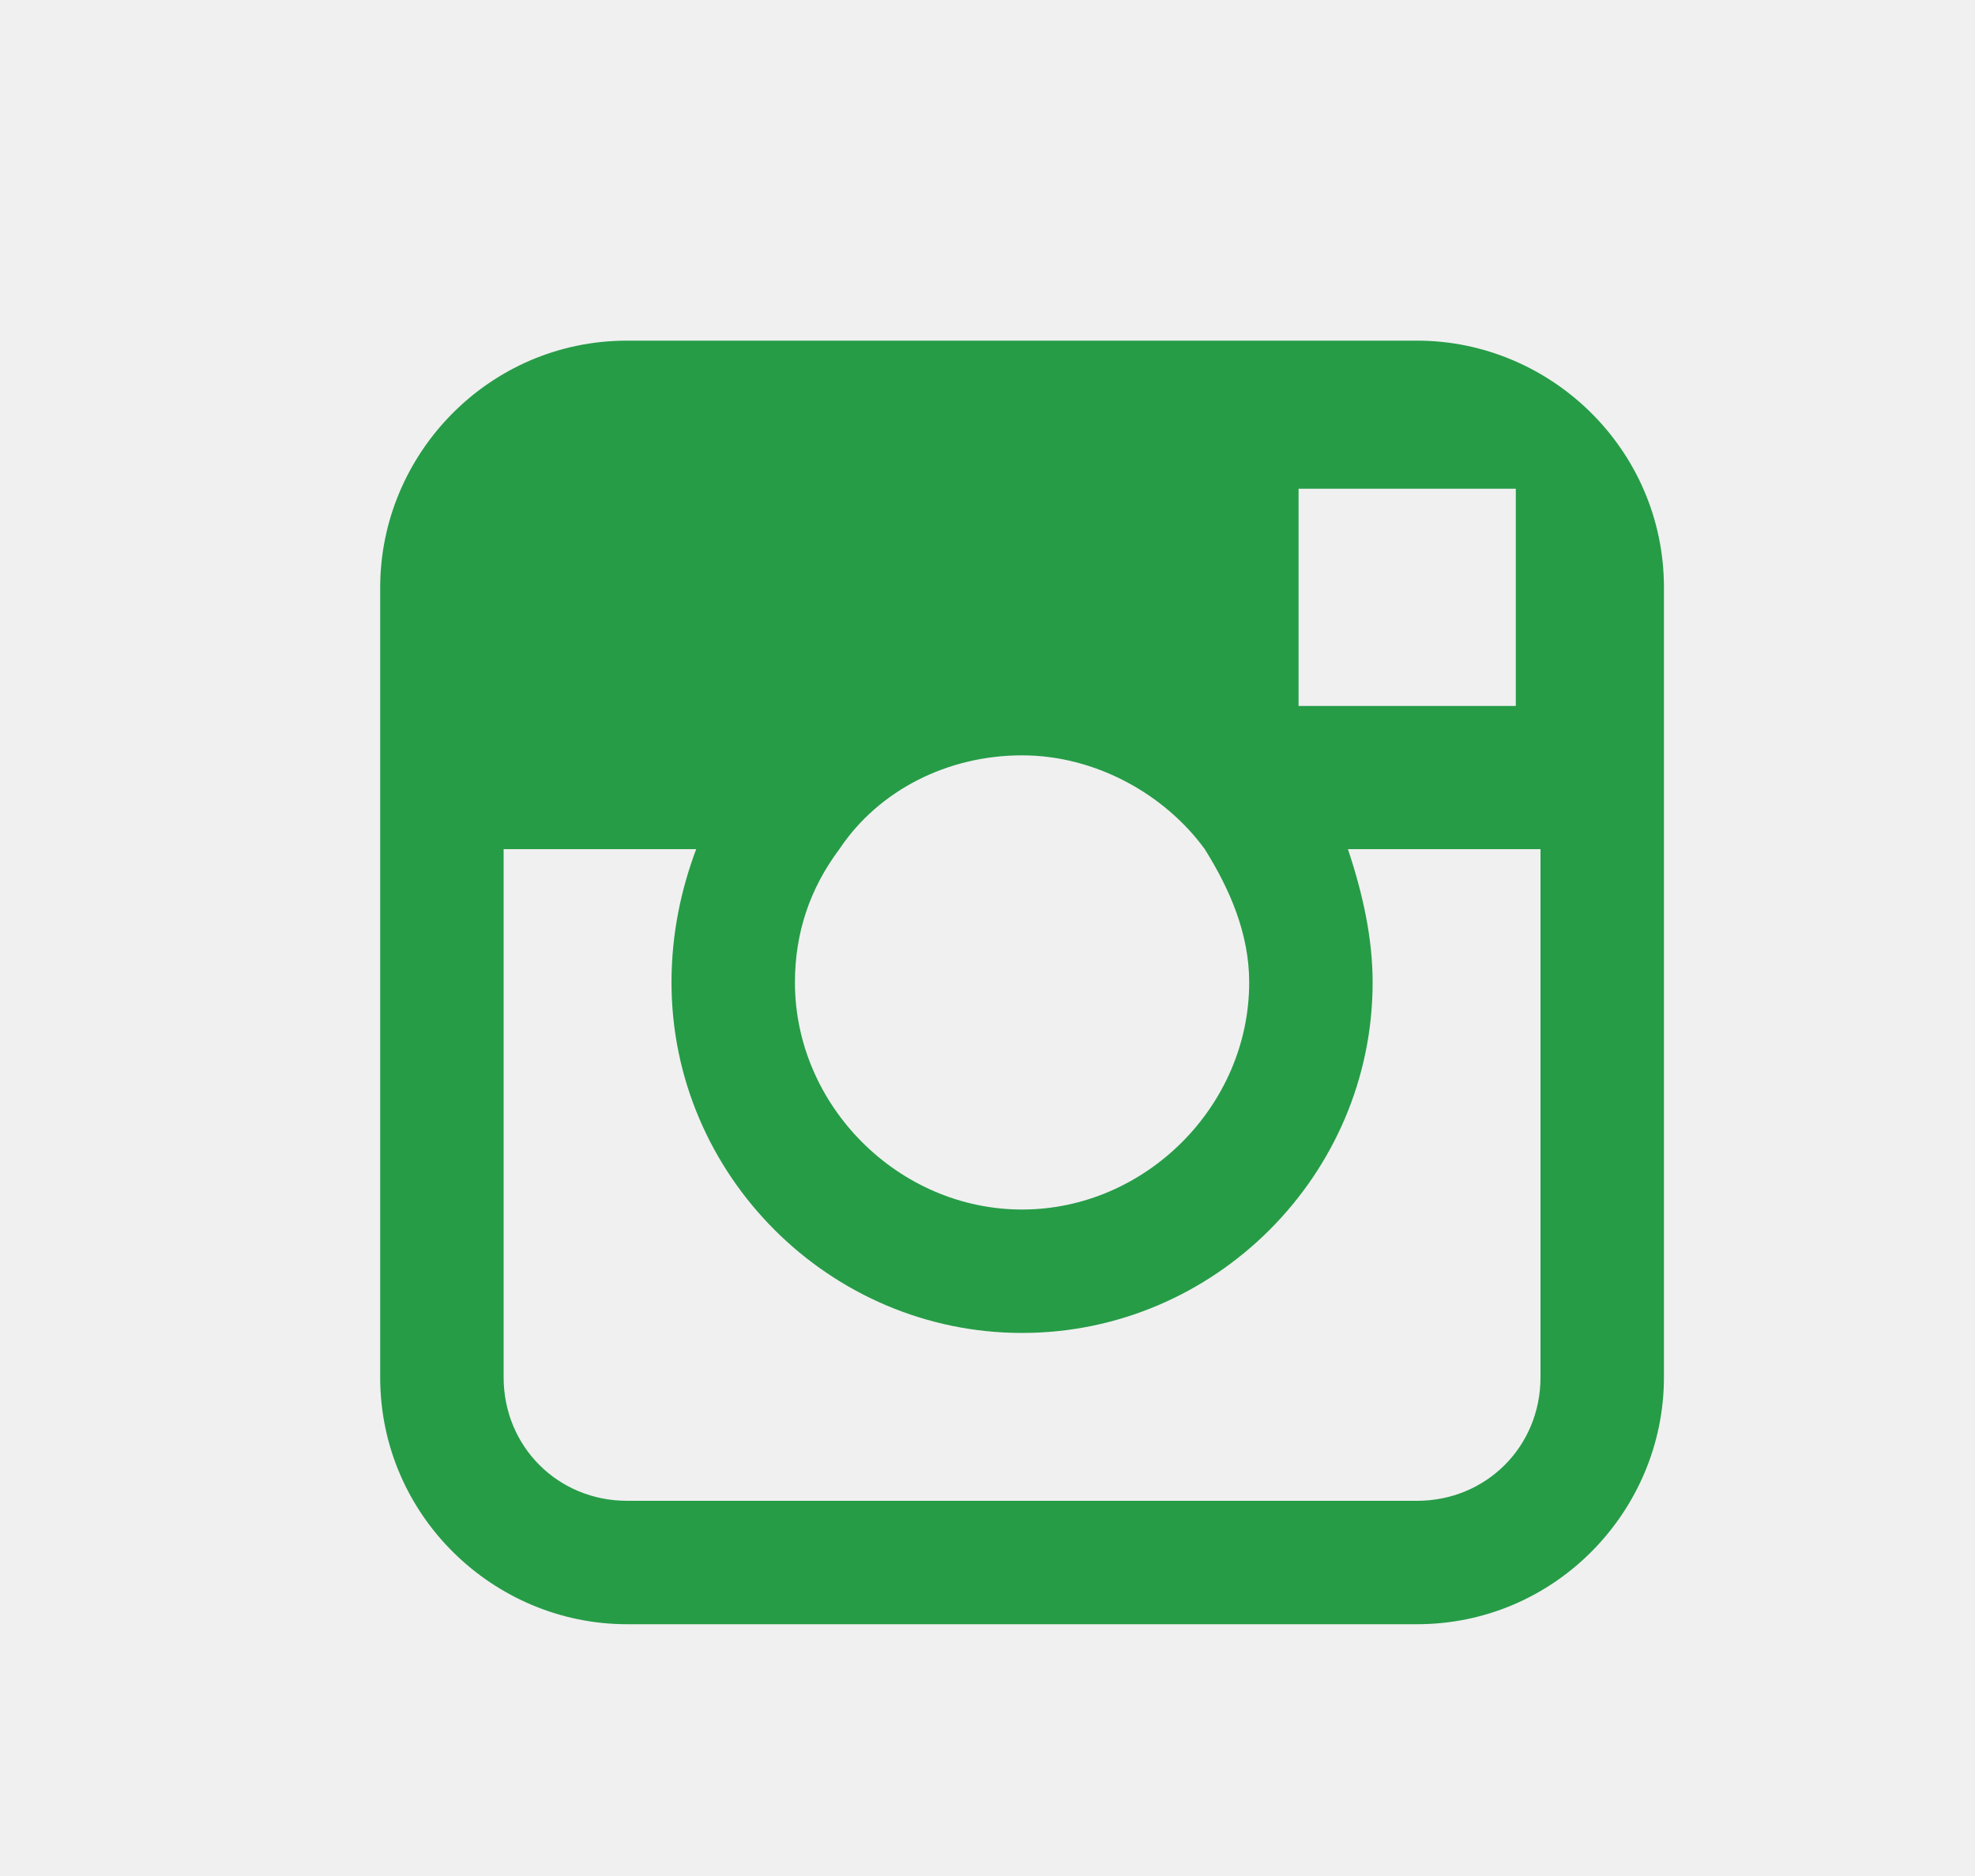
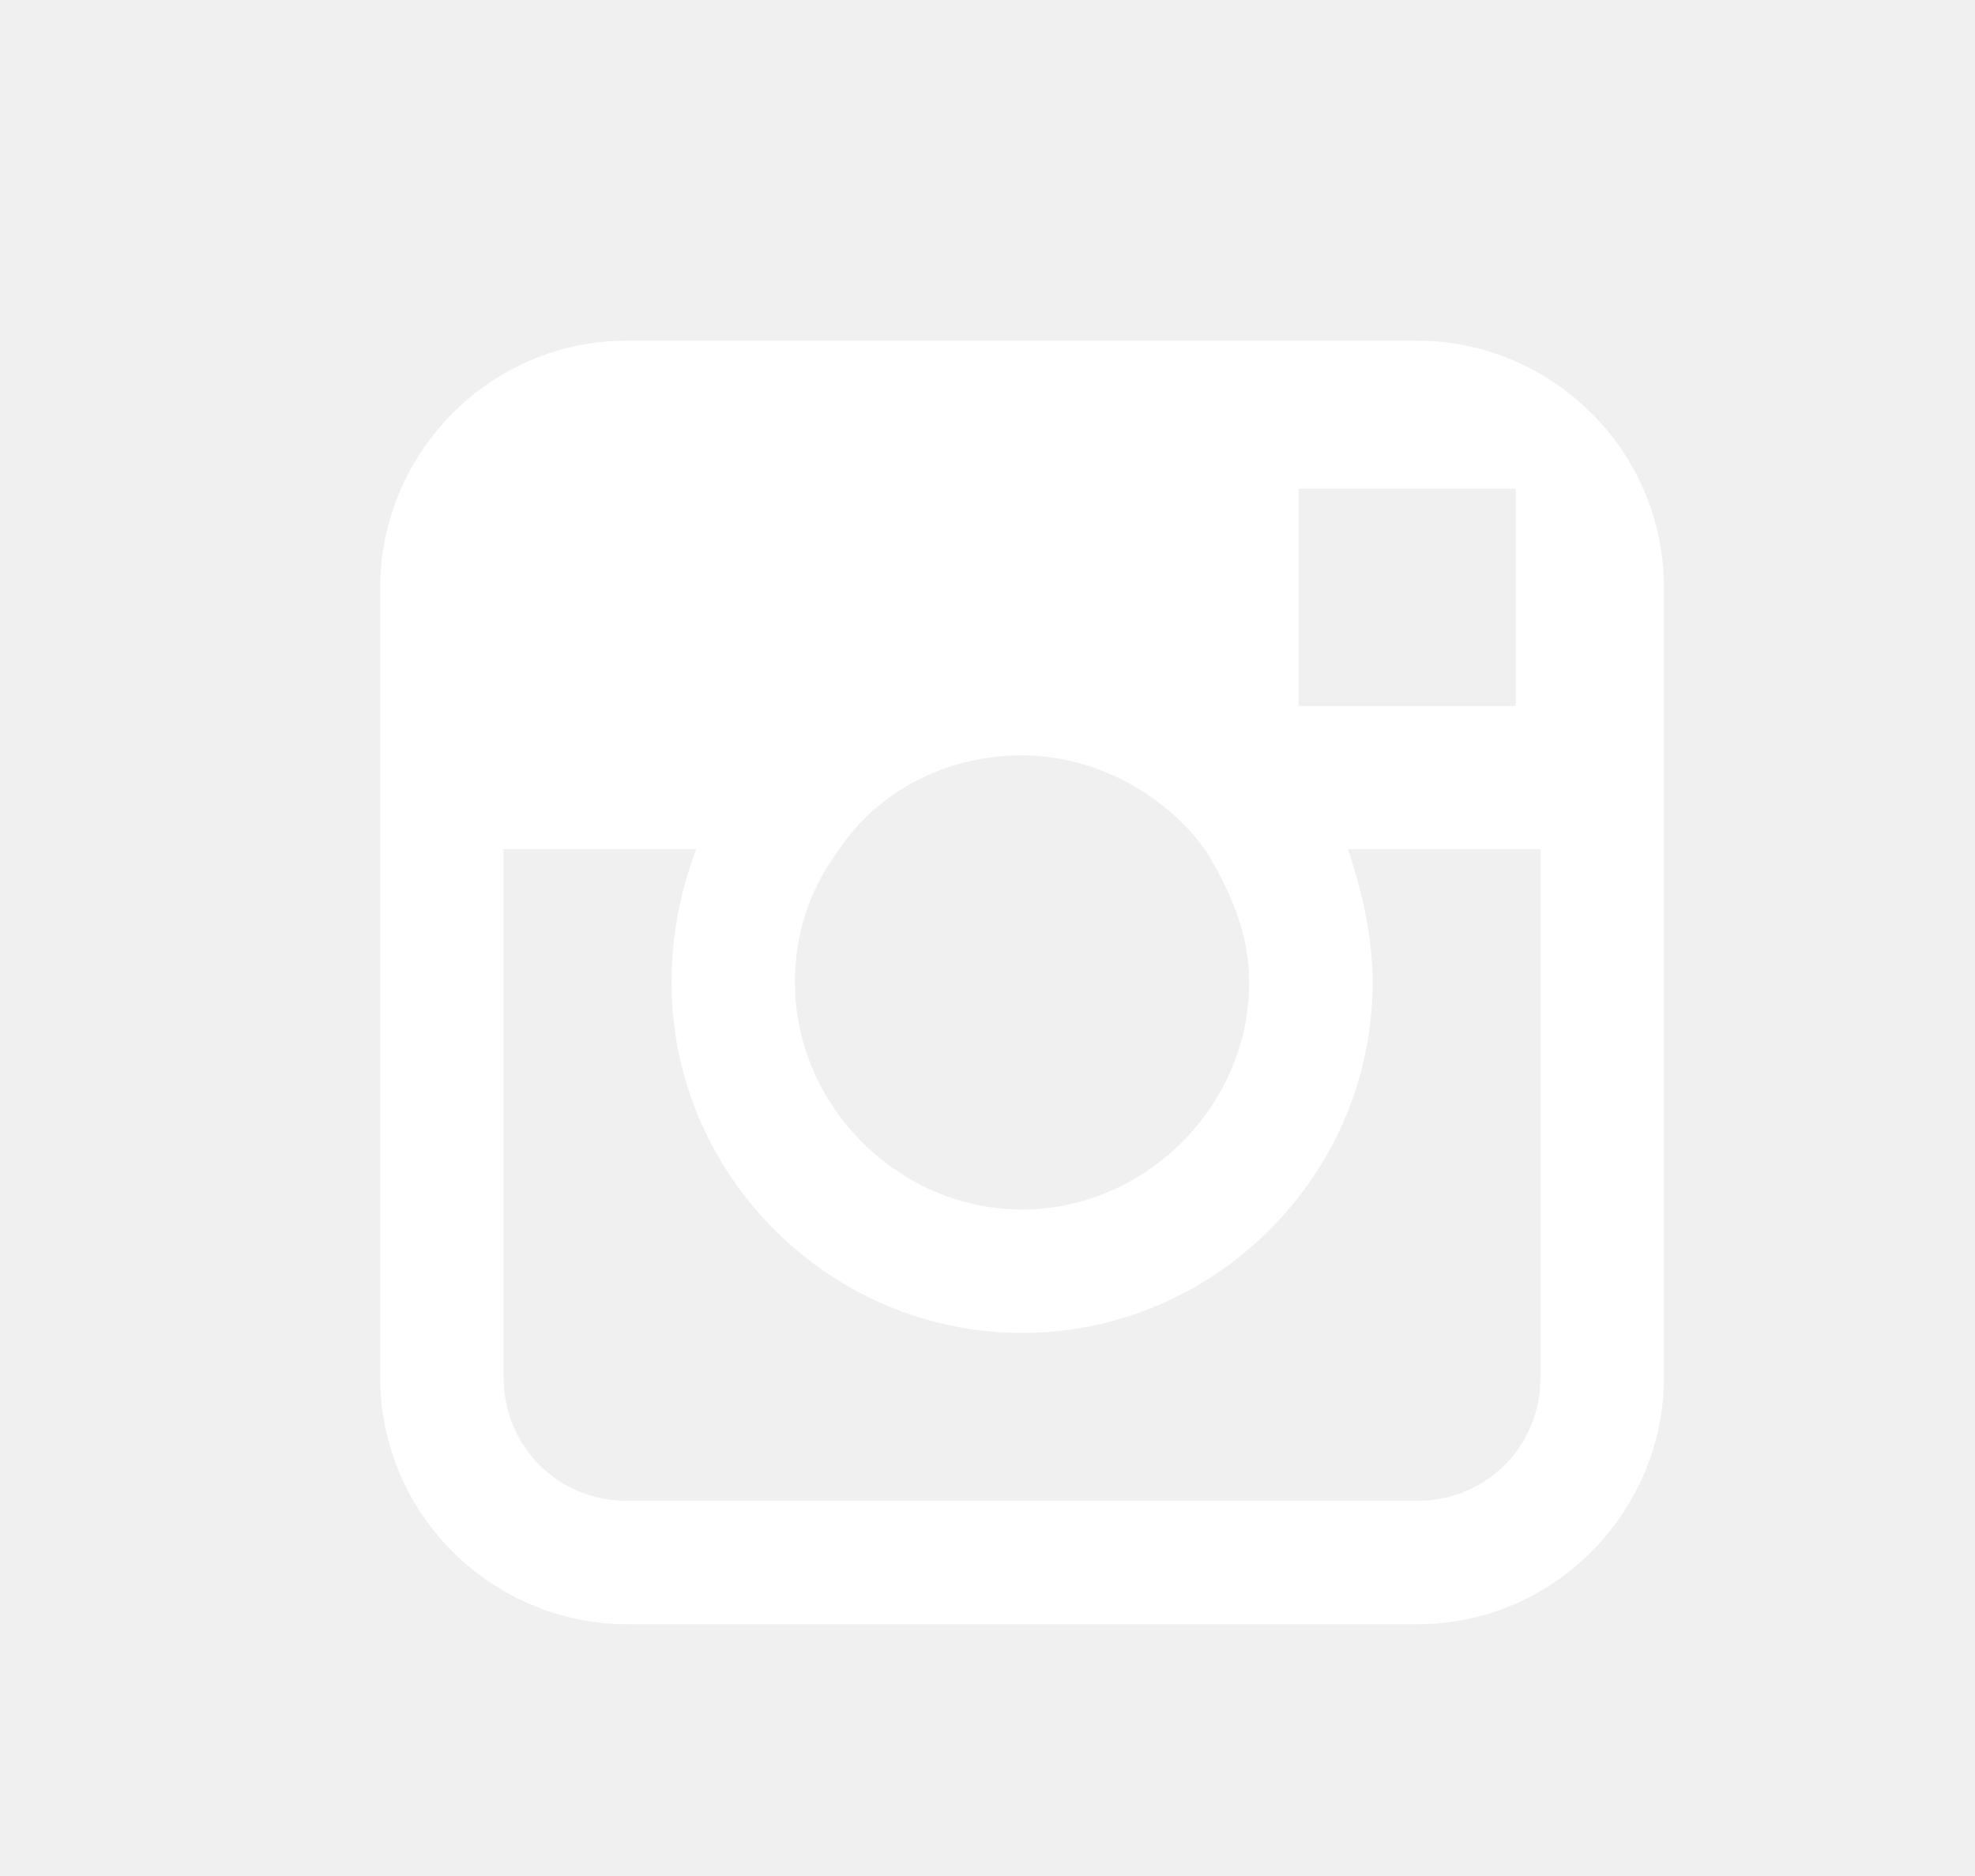
<svg xmlns="http://www.w3.org/2000/svg" version="1.1" id="git" x="0px" y="0px" viewBox="0 0 40 38" style="enable-background:new 0 0 40 38;" xml:space="preserve">
  <style type="text/css">
- 	.st0{fill:#269C47;}
+ 	.st0{fill:#FFFFFF;}
</style>
  <g>
-     <path class="st0" d="M28.7,6.9h-16c-2.8,0-5,2.3-5,5v5.3v10.7c0,2.8,2.3,5,5,5h16c2.8,0,5-2.3,5-5V17.2v-5.3   C33.7,9.1,31.4,6.9,28.7,6.9z M30.1,9.9l0.6,0v0.6v3.8l-4.4,0l0-4.4L30.1,9.9z M17,17.2c0.8-1.2,2.2-1.9,3.7-1.9s2.9,0.8,3.7,1.9   c0.5,0.8,0.9,1.7,0.9,2.7c0,2.5-2.1,4.6-4.6,4.6c-2.5,0-4.6-2.1-4.6-4.6C16.1,18.9,16.4,18,17,17.2z M31.2,27.9   c0,1.4-1.1,2.5-2.5,2.5h-16c-1.4,0-2.5-1.1-2.5-2.5V17.2h3.9c-0.3,0.8-0.5,1.7-0.5,2.7c0,3.9,3.2,7.1,7.1,7.1   c3.9,0,7.1-3.2,7.1-7.1c0-0.9-0.2-1.8-0.5-2.7h3.9V27.9z" />
+     <path class="st0" d="M28.7,6.9h-16c-2.8,0-5,2.3-5,5v5.3v10.7c0,2.8,2.3,5,5,5h16c2.8,0,5-2.3,5-5V17.2v-5.3   C33.7,9.1,31.4,6.9,28.7,6.9z M30.1,9.9h0.6v0.6v3.8h-4.4V9.9H30.1z M17,17.2c0.8-1.2,2.2-1.9,3.7-1.9s2.9,0.8,3.7,1.9   c0.5,0.8,0.9,1.7,0.9,2.7c0,2.5-2.1,4.6-4.6,4.6s-4.6-2.1-4.6-4.6C16.1,18.9,16.4,18,17,17.2z M31.2,27.9c0,1.4-1.1,2.5-2.5,2.5   h-16c-1.4,0-2.5-1.1-2.5-2.5V17.2h3.9c-0.3,0.8-0.5,1.7-0.5,2.7c0,3.9,3.2,7.1,7.1,7.1s7.1-3.2,7.1-7.1c0-0.9-0.2-1.8-0.5-2.7h3.9   V27.9z" />
  </g>
</svg>
